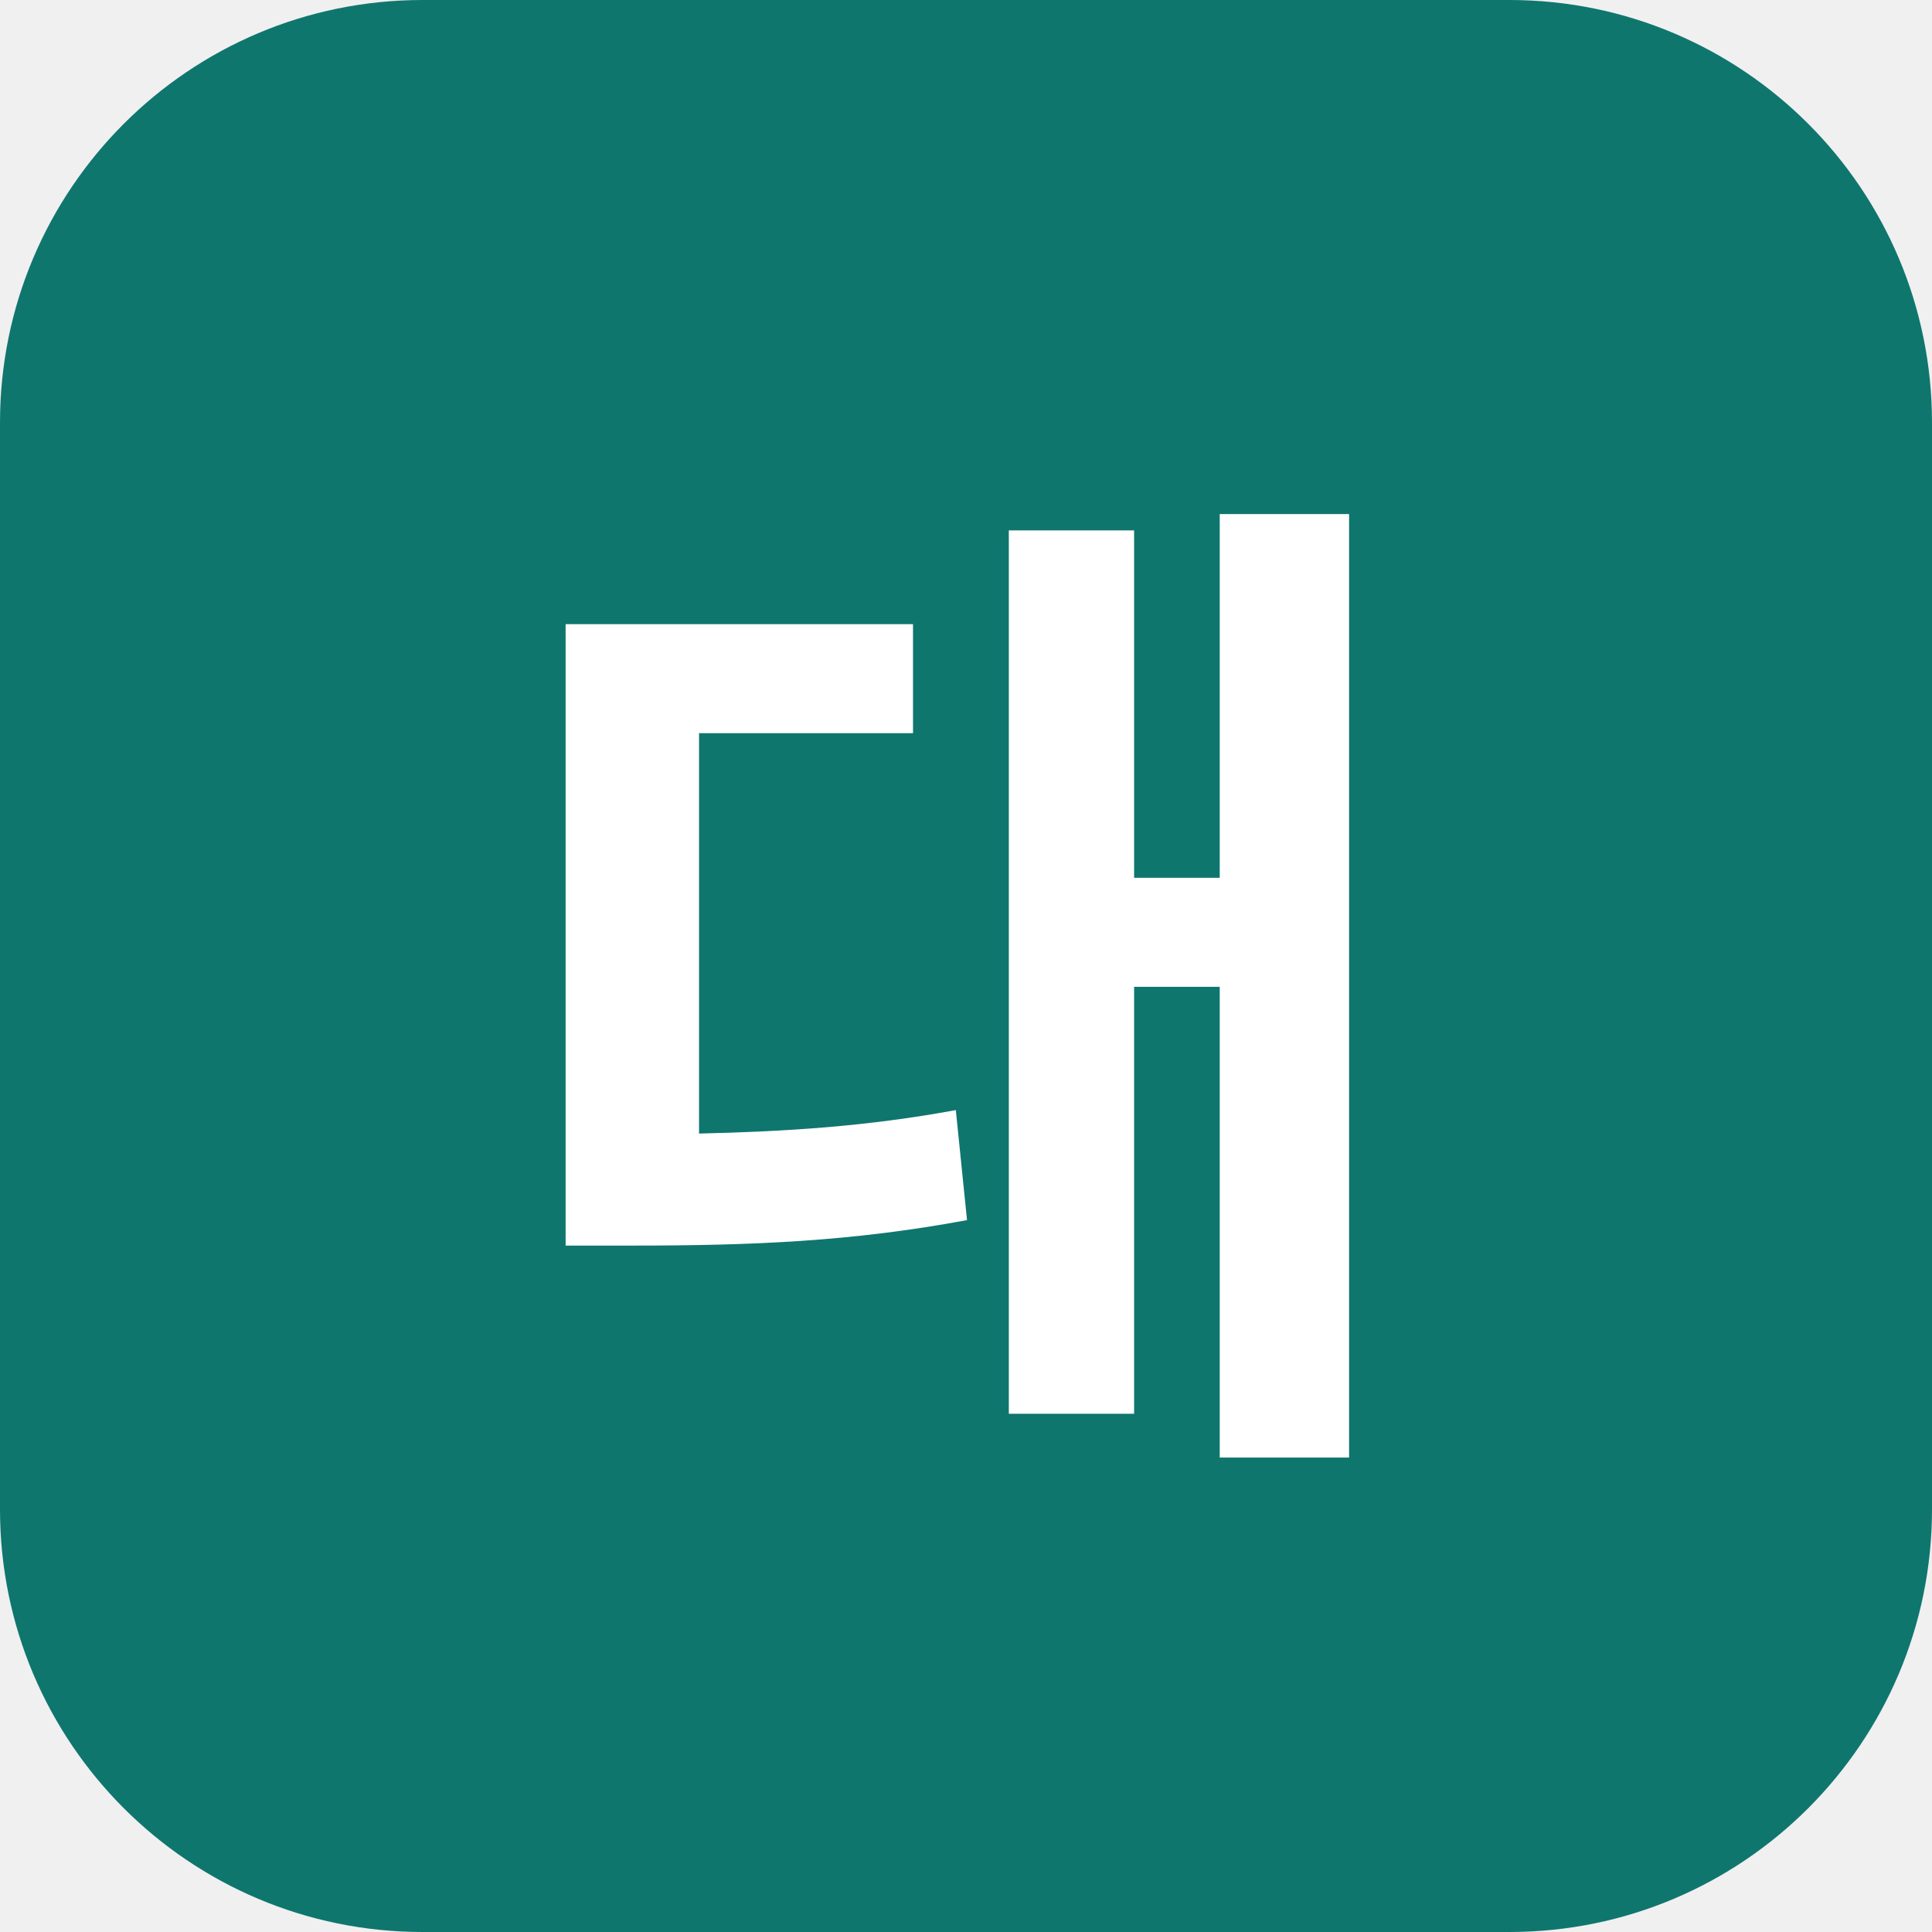
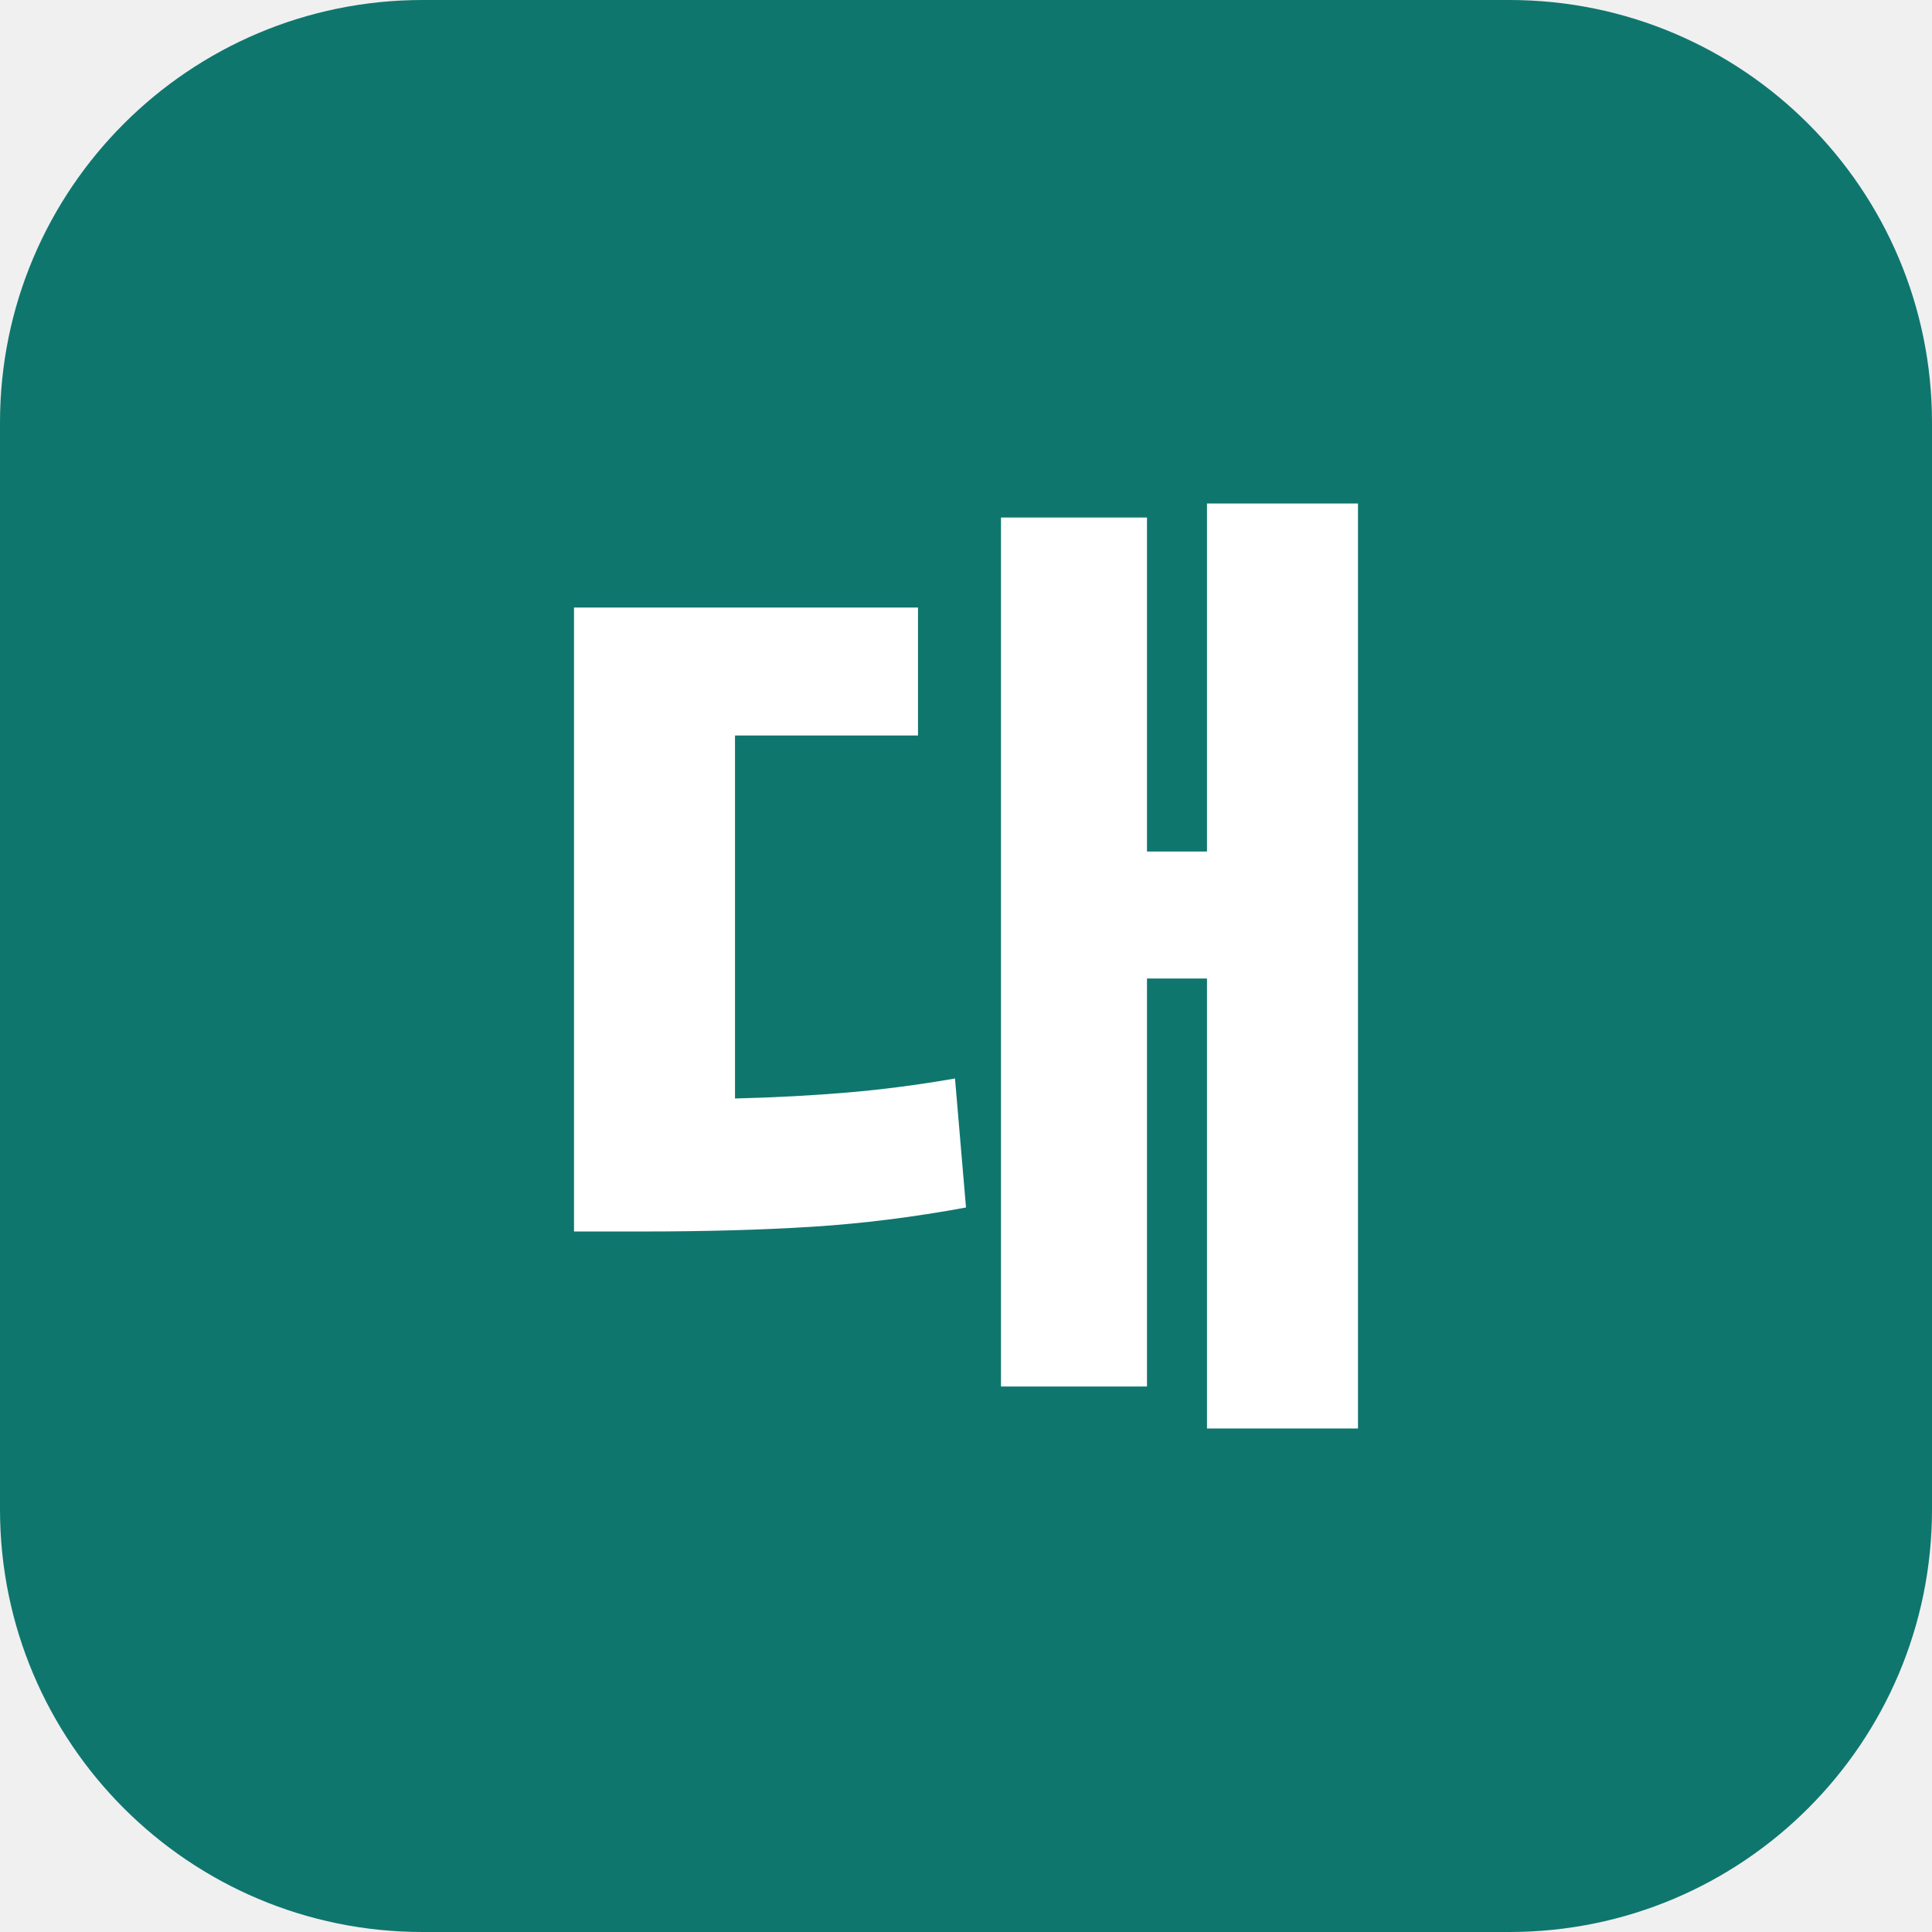
<svg xmlns="http://www.w3.org/2000/svg" viewBox="0 0 512 512">
  <rect width="512" height="512" rx="112" fill="#0F766E" />
-   <text x="256" y="268" text-anchor="middle" dominant-baseline="middle" font-family="Pretendard, 'Malgun Gothic', sans-serif" font-weight="900" font-size="270" fill="#fff" letter-spacing="-10">대</text>
+   <path d="M359.88 378.562H319.865V259.312H303.965V367.433H265.275V137.147H303.965V225.657H319.865V133.437H359.88ZM243.28 194.917H194.785V291.112Q210.685 290.715 224.664 289.522Q238.643 288.33 253.085 285.812L256.0 319.998Q235.198 323.84 215.256 325.099Q195.315 326.357 170.14 326.357H152.12V160.997H243.28Z" fill="#FFFFFF" />
</svg>
